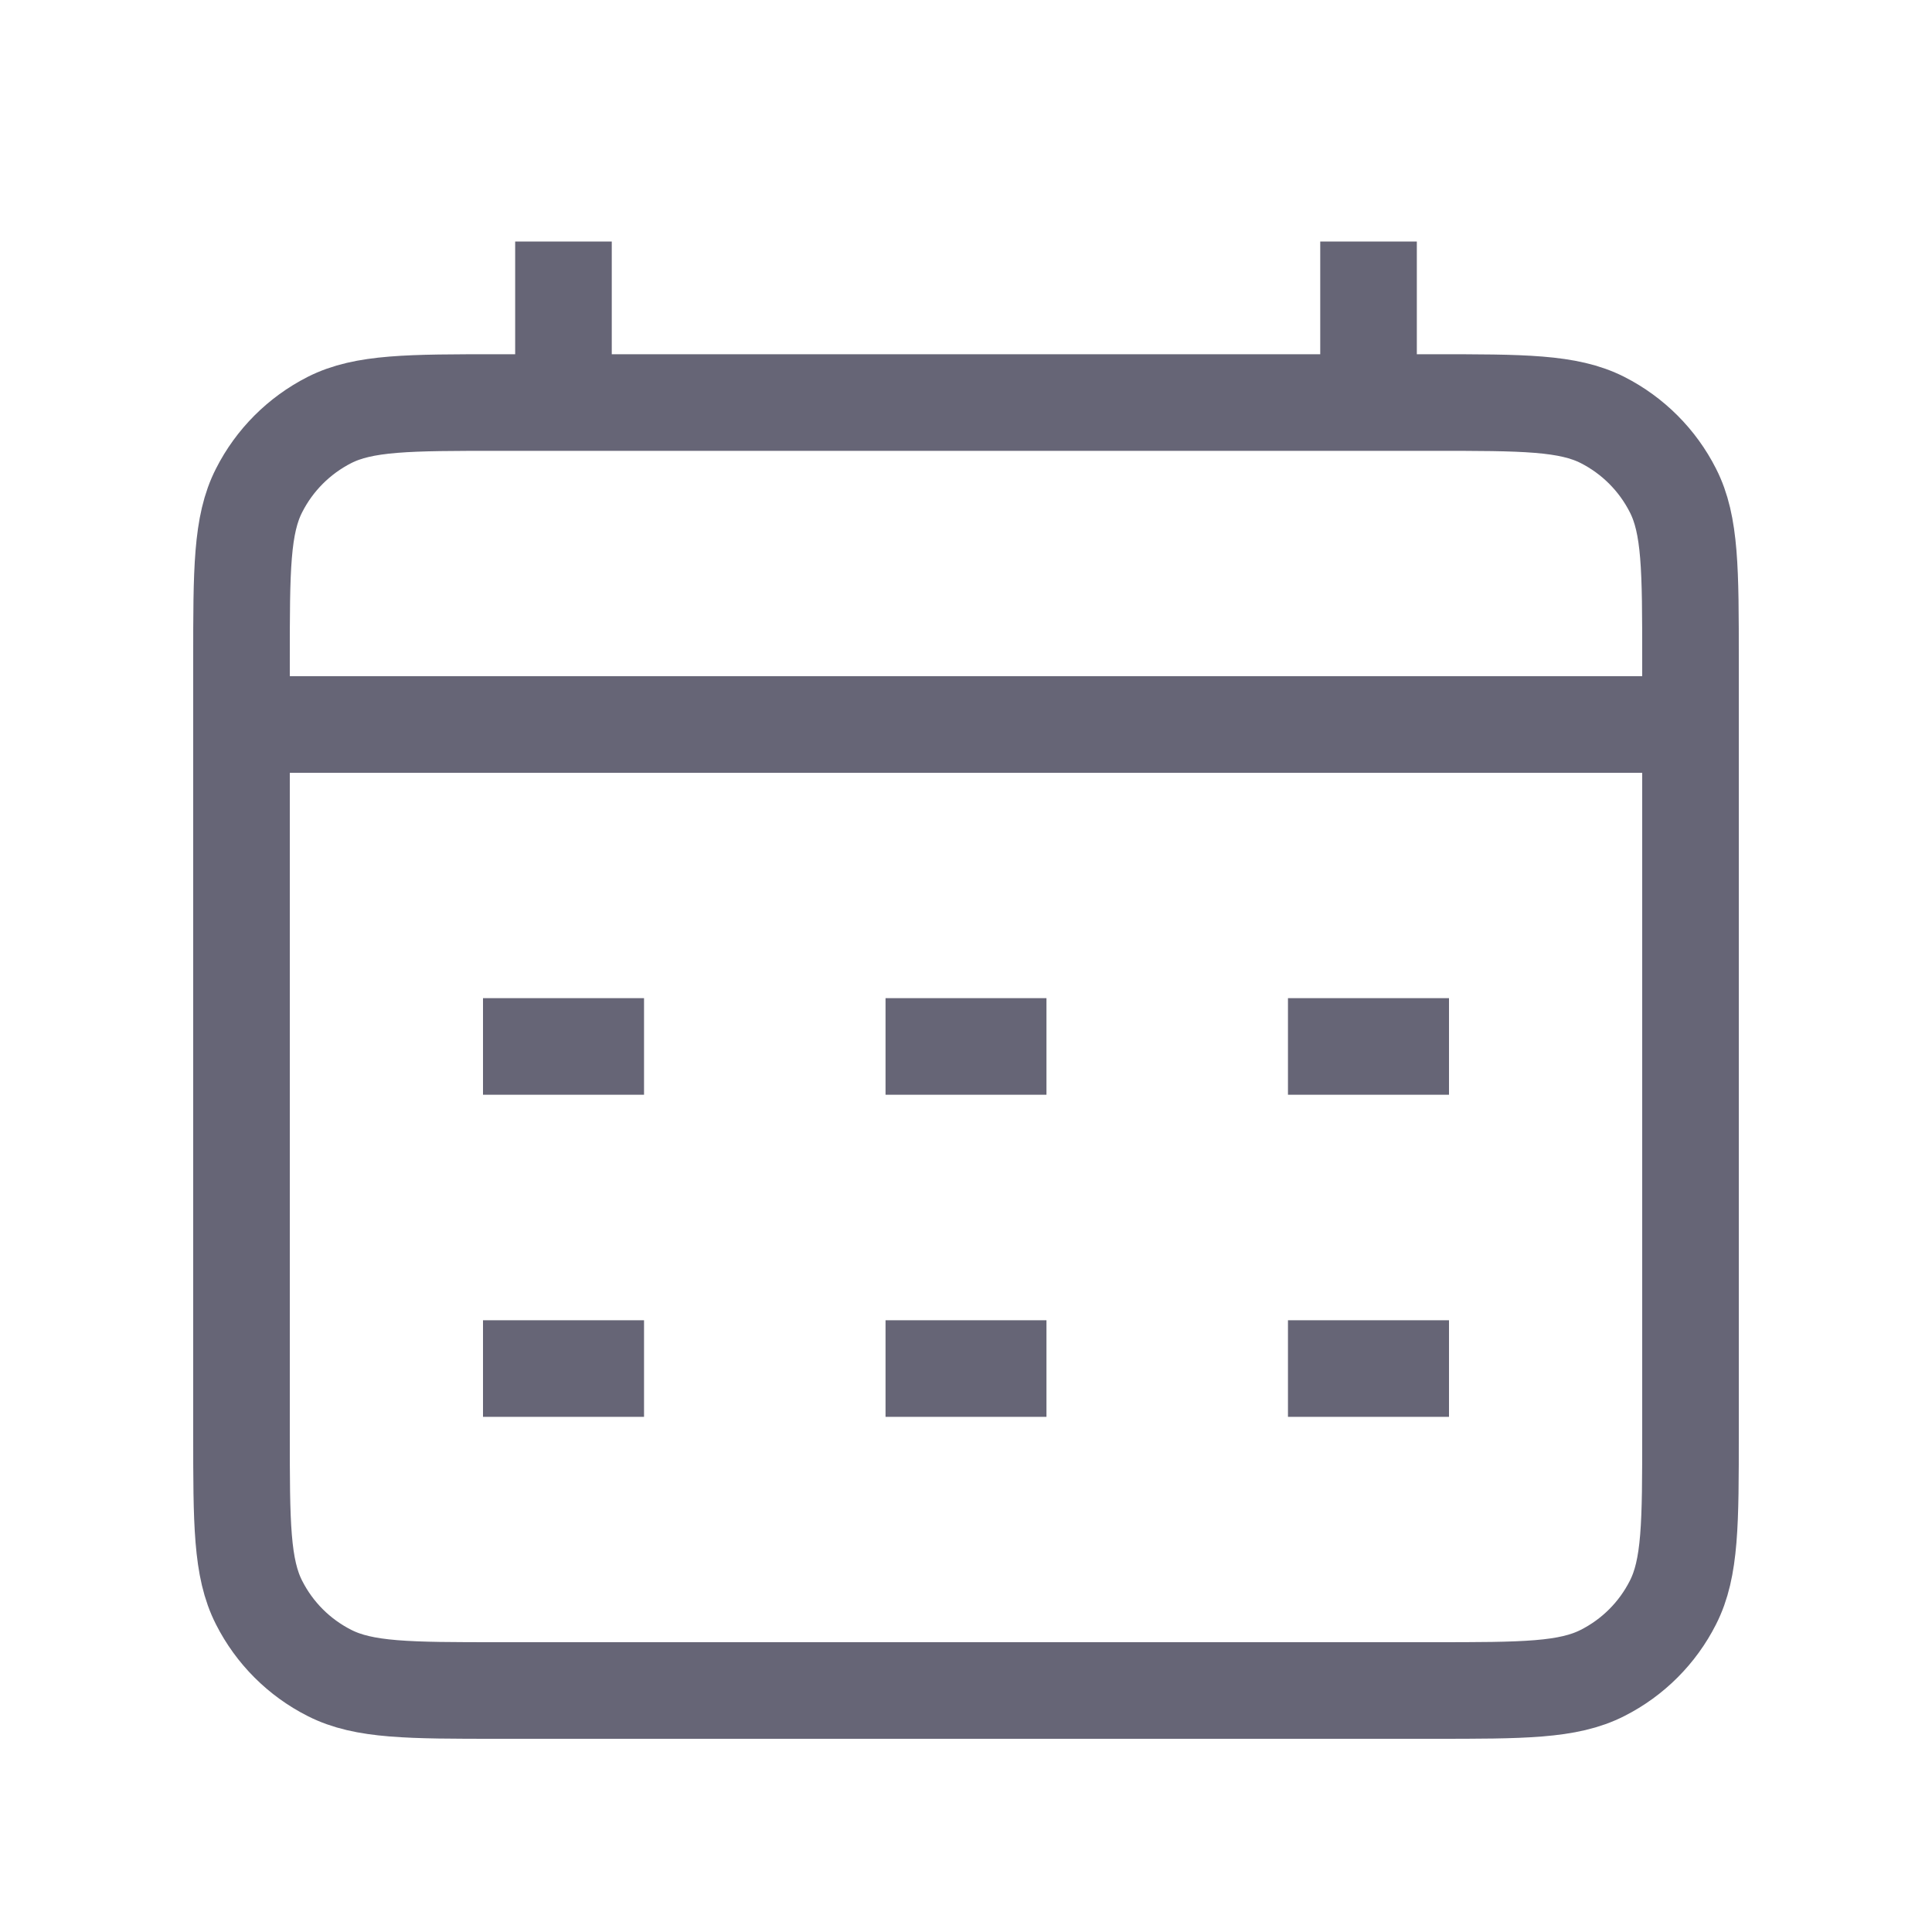
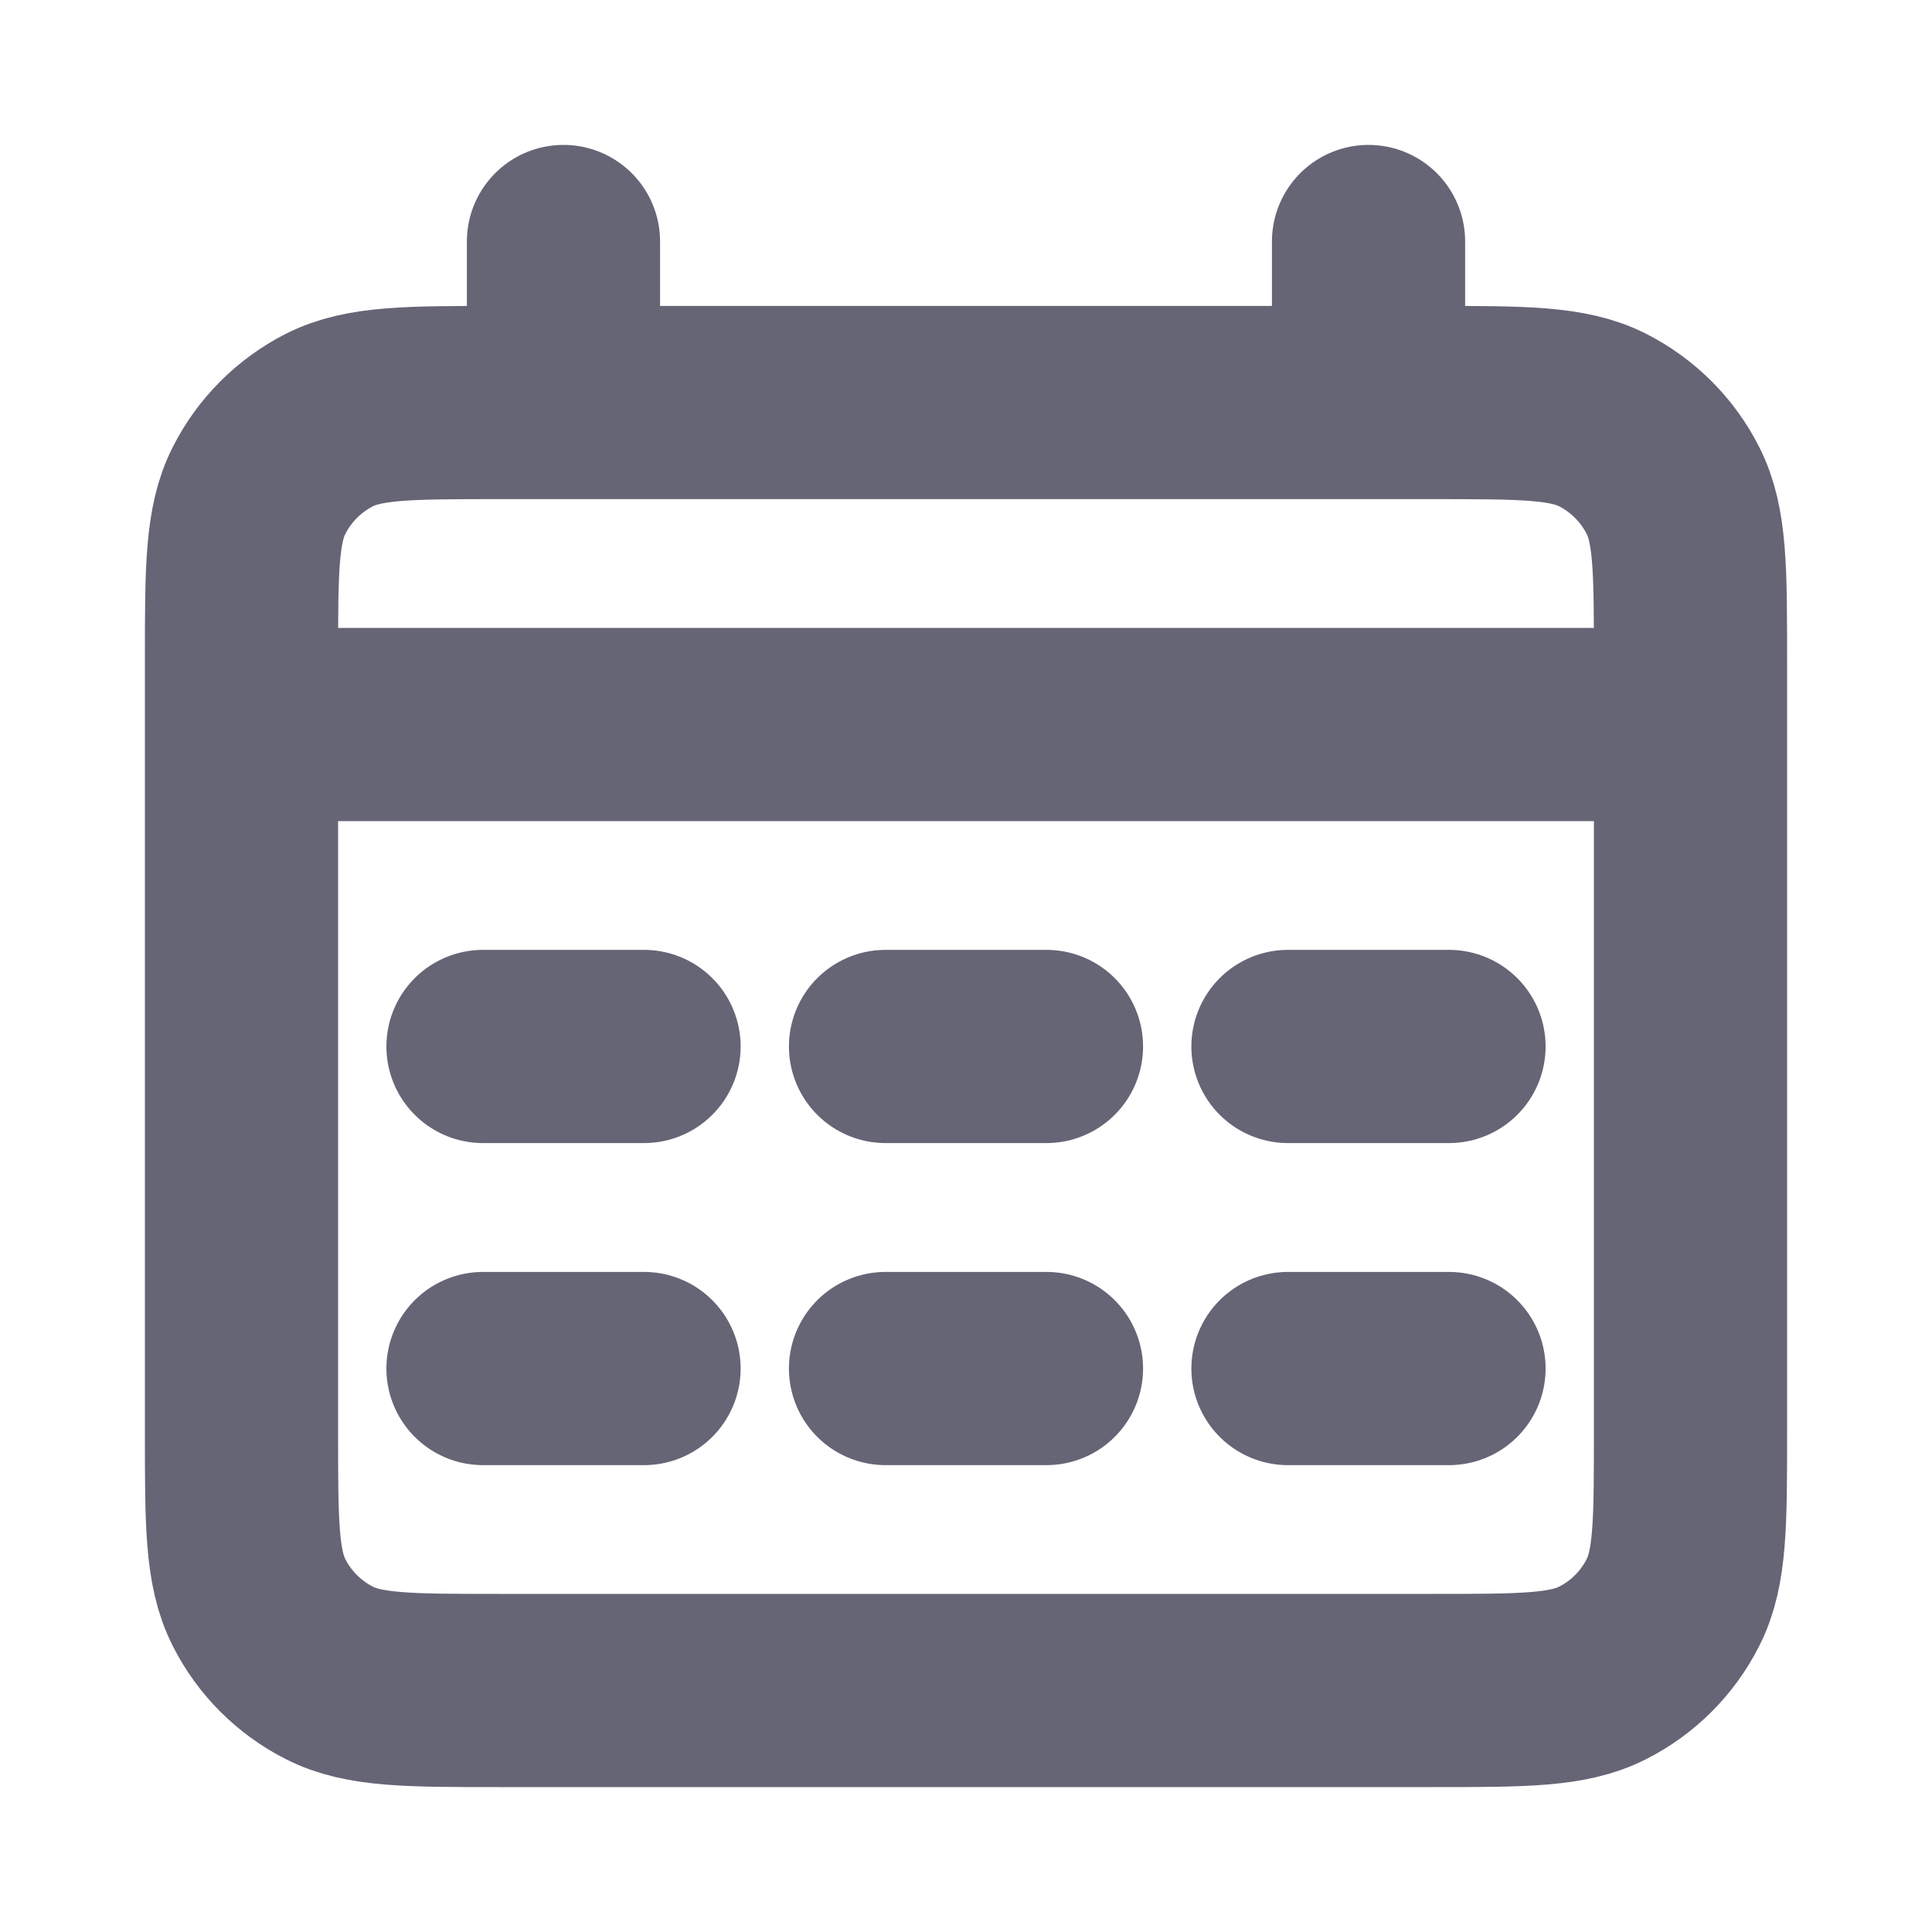
<svg xmlns="http://www.w3.org/2000/svg" width="20" height="20" viewBox="0 0 20 20" fill="none">
-   <path d="M2.5 7.5H17.5M5.833 2.5V4.167M14.167 2.5V4.167M5 10.833H6.667M5 14.167H6.667M9.167 10.833H10.833M9.167 14.167H10.833M13.333 10.833H15M13.333 14.167H15M5.167 17.5H14.833C15.767 17.5 16.233 17.5 16.59 17.318C16.904 17.159 17.159 16.904 17.318 16.59C17.5 16.233 17.5 15.767 17.5 14.833V6.833C17.5 5.9 17.5 5.433 17.318 5.077C17.159 4.763 16.904 4.508 16.59 4.348C16.233 4.167 15.767 4.167 14.833 4.167H5.167C4.233 4.167 3.767 4.167 3.41 4.348C3.096 4.508 2.841 4.763 2.682 5.077C2.5 5.433 2.5 5.9 2.5 6.833V14.833C2.5 15.767 2.5 16.233 2.682 16.59C2.841 16.904 3.096 17.159 3.41 17.318C3.767 17.5 4.233 17.5 5.167 17.5Z" stroke="#666576" strokeWidth="2" strokeLinecap="round" strokeLinejoin="round" />
+   <path d="M2.5 7.5H17.5M5.833 2.5V4.167M14.167 2.5V4.167M5 10.833H6.667M5 14.167H6.667M9.167 10.833H10.833M9.167 14.167H10.833M13.333 10.833H15M13.333 14.167H15M5.167 17.5H14.833C15.767 17.5 16.233 17.5 16.59 17.318C16.904 17.159 17.159 16.904 17.318 16.59C17.5 16.233 17.5 15.767 17.5 14.833V6.833C17.5 5.9 17.5 5.433 17.318 5.077C17.159 4.763 16.904 4.508 16.59 4.348C16.233 4.167 15.767 4.167 14.833 4.167H5.167C4.233 4.167 3.767 4.167 3.41 4.348C3.096 4.508 2.841 4.763 2.682 5.077C2.5 5.433 2.5 5.9 2.5 6.833V14.833C2.5 15.767 2.5 16.233 2.682 16.59C2.841 16.904 3.096 17.159 3.41 17.318C3.767 17.5 4.233 17.5 5.167 17.5Z" stroke="#666576" stroke-width="2" stroke-linecap="round" stroke-linejoin="round" />
</svg>
